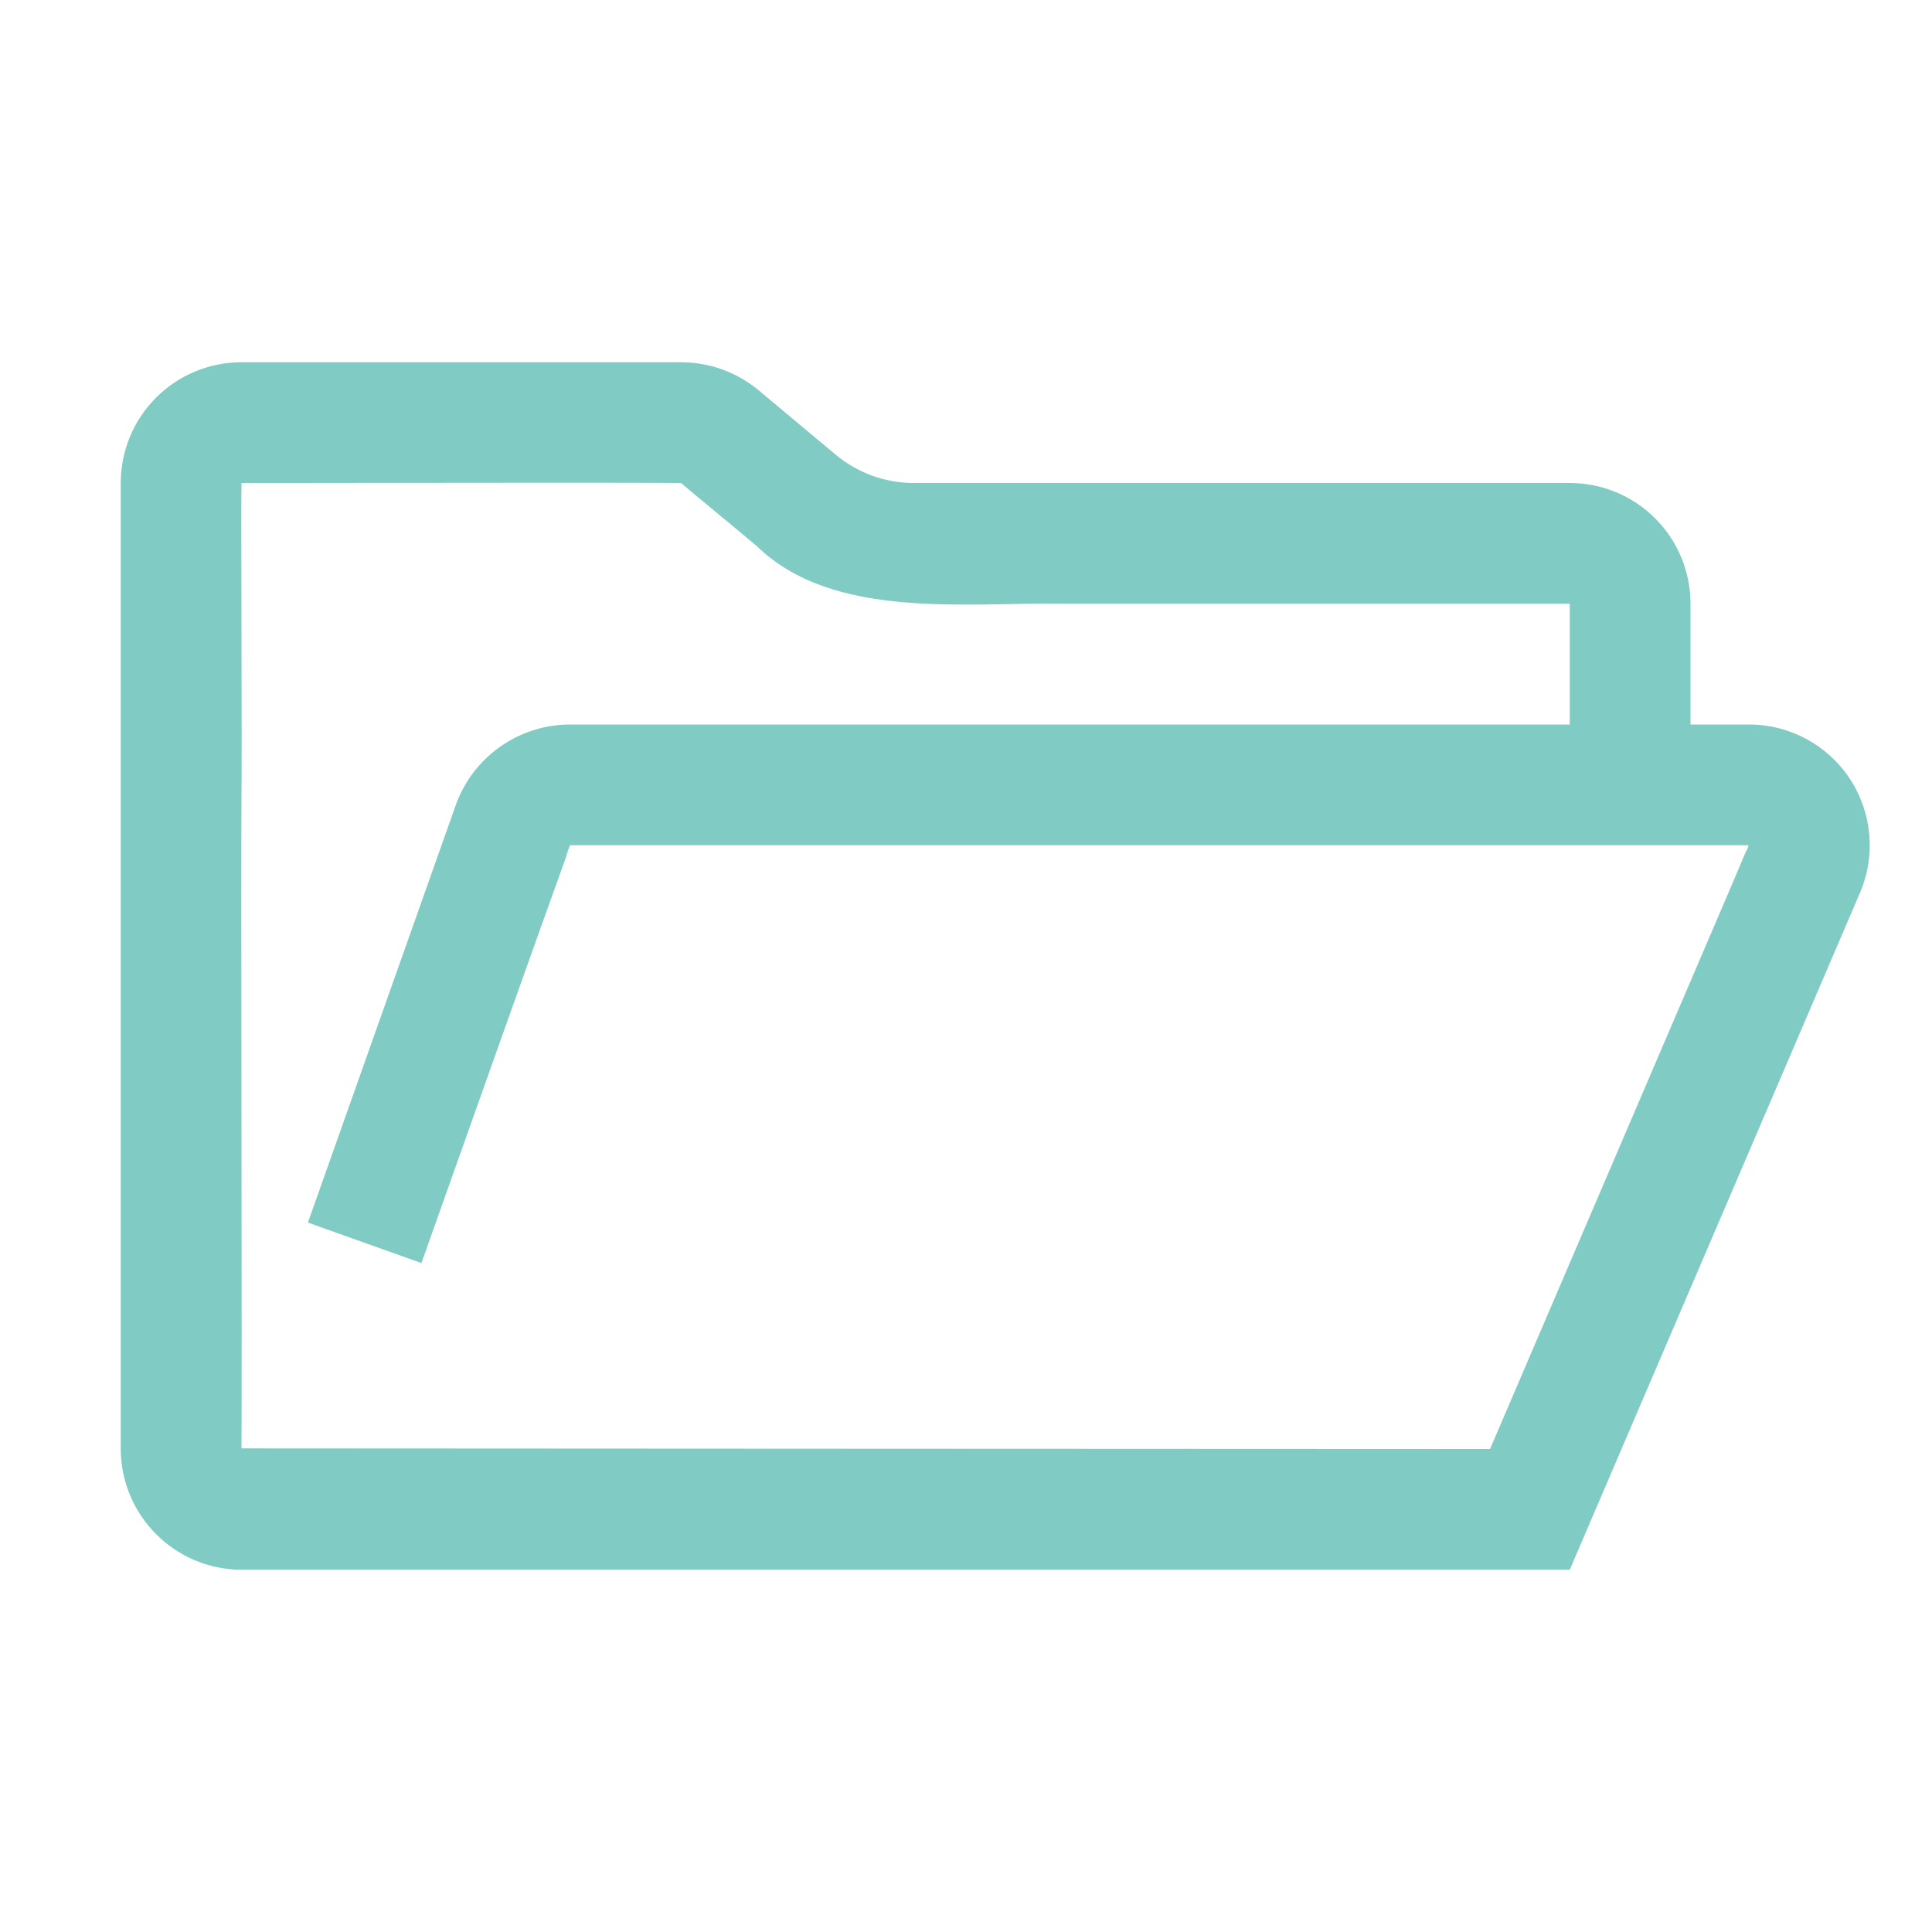
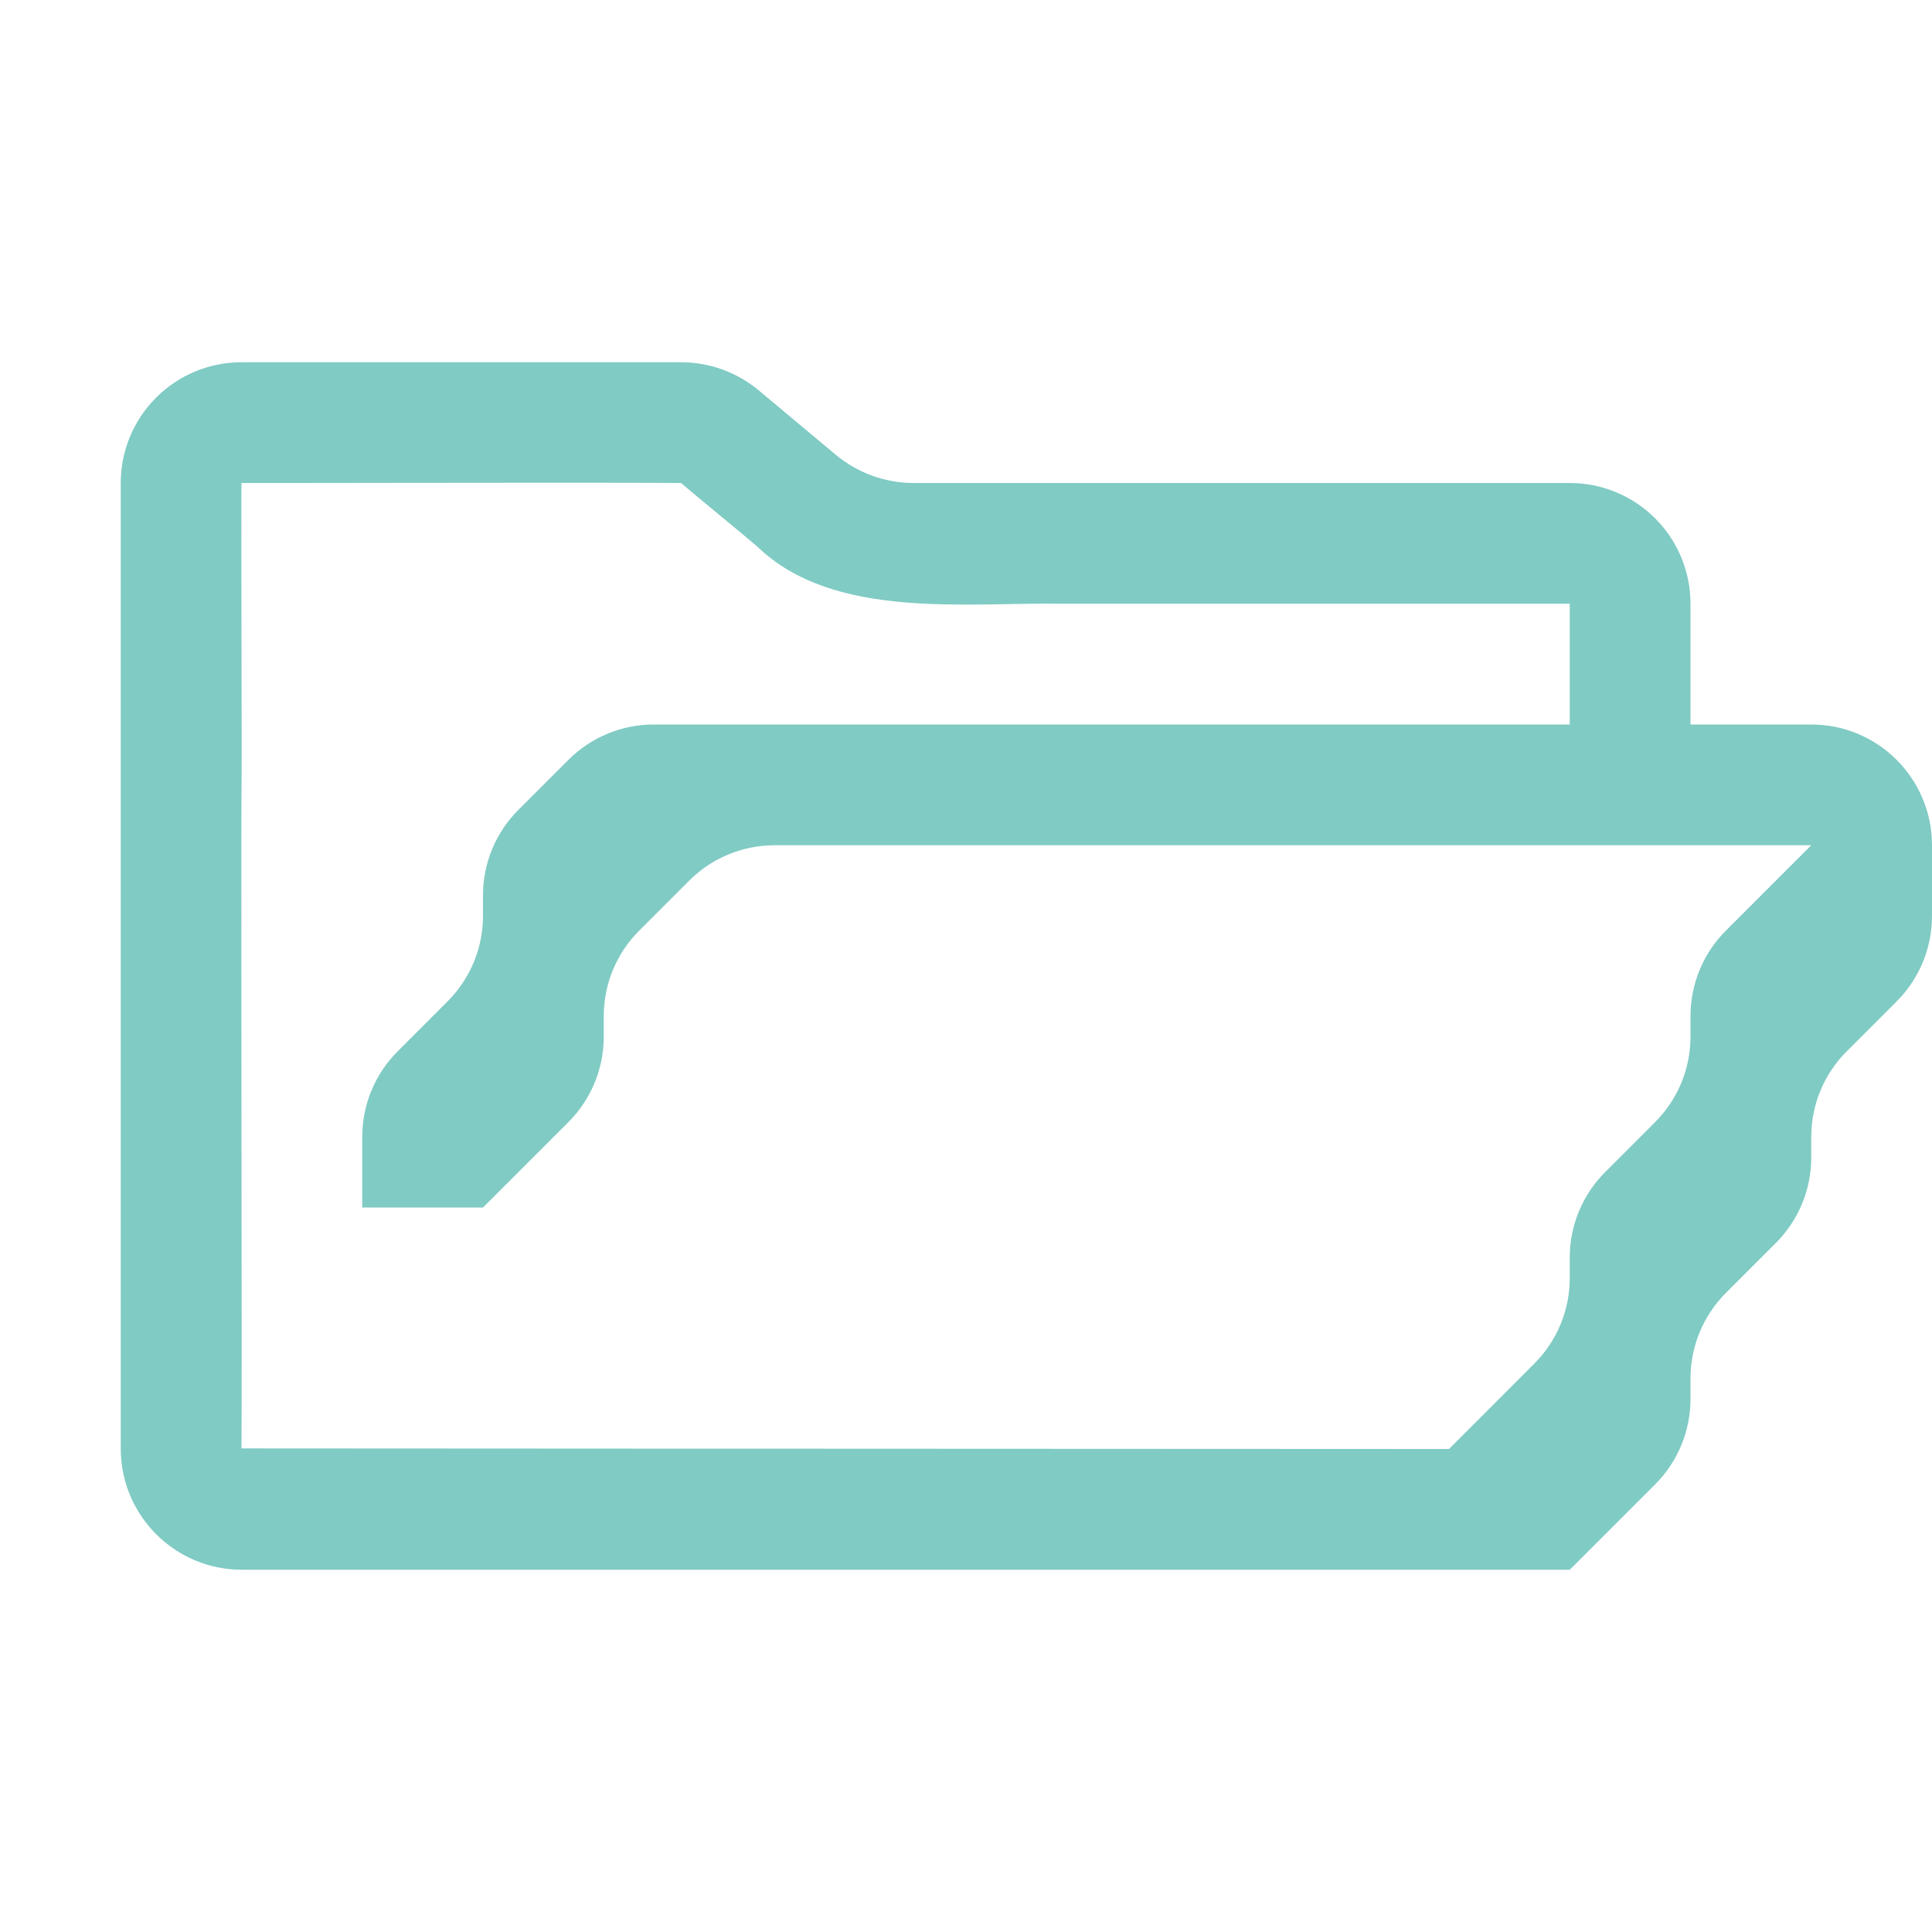
<svg xmlns="http://www.w3.org/2000/svg" viewBox="0 0 32 32">
-   <path d="M28.97,12H28V10a1.999,1.999,0,0,0-2-2H15.12a2.02,2.02,0,0,1-1.28-.47L12.56,6.46A2.01,2.01,0,0,0,11.28,6H4A1.999,1.999,0,0,0,2,8V24a2.006,2.006,0,0,0,2,2H26l4.81-11.22A1.999,1.999,0,0,0,28.97,12Zm-.05,2.1-.28.66L24.68,24C19.8,24,6.18,23.99,4,23.99c.01-1.08-.01-9.54,0-10.87C4.01,12.78,3.99,8.1,4,8h.74c1.39,0,5.2-.01,6.54,0,.28.24.98.81,1.26,1.05,1.27,1.23,3.48.92,5.1.95H26v2H9.44a2.014,2.014,0,0,0-1.9,1.36L5.1,20.25l1.88.67c.35-.99,2.07-5.83,2.39-6.71A2.179,2.179,0,0,1,9.44,14H28.96A.218.218,0,0,1,28.92,14.1Z" style="fill: #80cbc4" />
+   <path d="M30,12H28V10a1.999,1.999,0,0,0-2-2H15.12a2.02,2.02,0,0,1-1.28-.47L12.56,6.46A2.01,2.01,0,0,0,11.28,6H4A1.999,1.999,0,0,0,2,8V24a2.006,2.006,0,0,0,2,2H26l1.414-1.414A2,2,0,0,0,28,23.172v-.343a2,2,0,0,1,.586-1.414l.828-.828A2,2,0,0,0,30,19.172v-.343a2,2,0,0,1,.586-1.414l.828-.828A2,2,0,0,0,32,15.172V14A2,2,0,0,0,30,12Zm-1.414,3.414A2,2,0,0,0,28,16.828v.343a2,2,0,0,1-.586,1.414l-.828.829A2,2,0,0,0,26,20.828v.343a2,2,0,0,1-.586,1.414L24,24c-4.88,0-17.82-.01-20-.01.01-1.08-.01-9.54,0-10.87C4.01,12.78,3.99,8.1,4,8h.74c1.39,0,5.2-.01,6.54,0,.28.24.98.81,1.26,1.05,1.27,1.23,3.48.92,5.1.95H26v2H10.828a2,2,0,0,0-1.414.586l-.828.828A2,2,0,0,0,8,14.828v.343a2,2,0,0,1-.586,1.414l-.828.829A2,2,0,0,0,6,18.828V20H8l1.414-1.414A2,2,0,0,0,10,17.172v-.343a2,2,0,0,1,.586-1.414l.828-.828A2,2,0,0,1,12.828,14H30Z" style="fill:#80cbc4" />
</svg>
